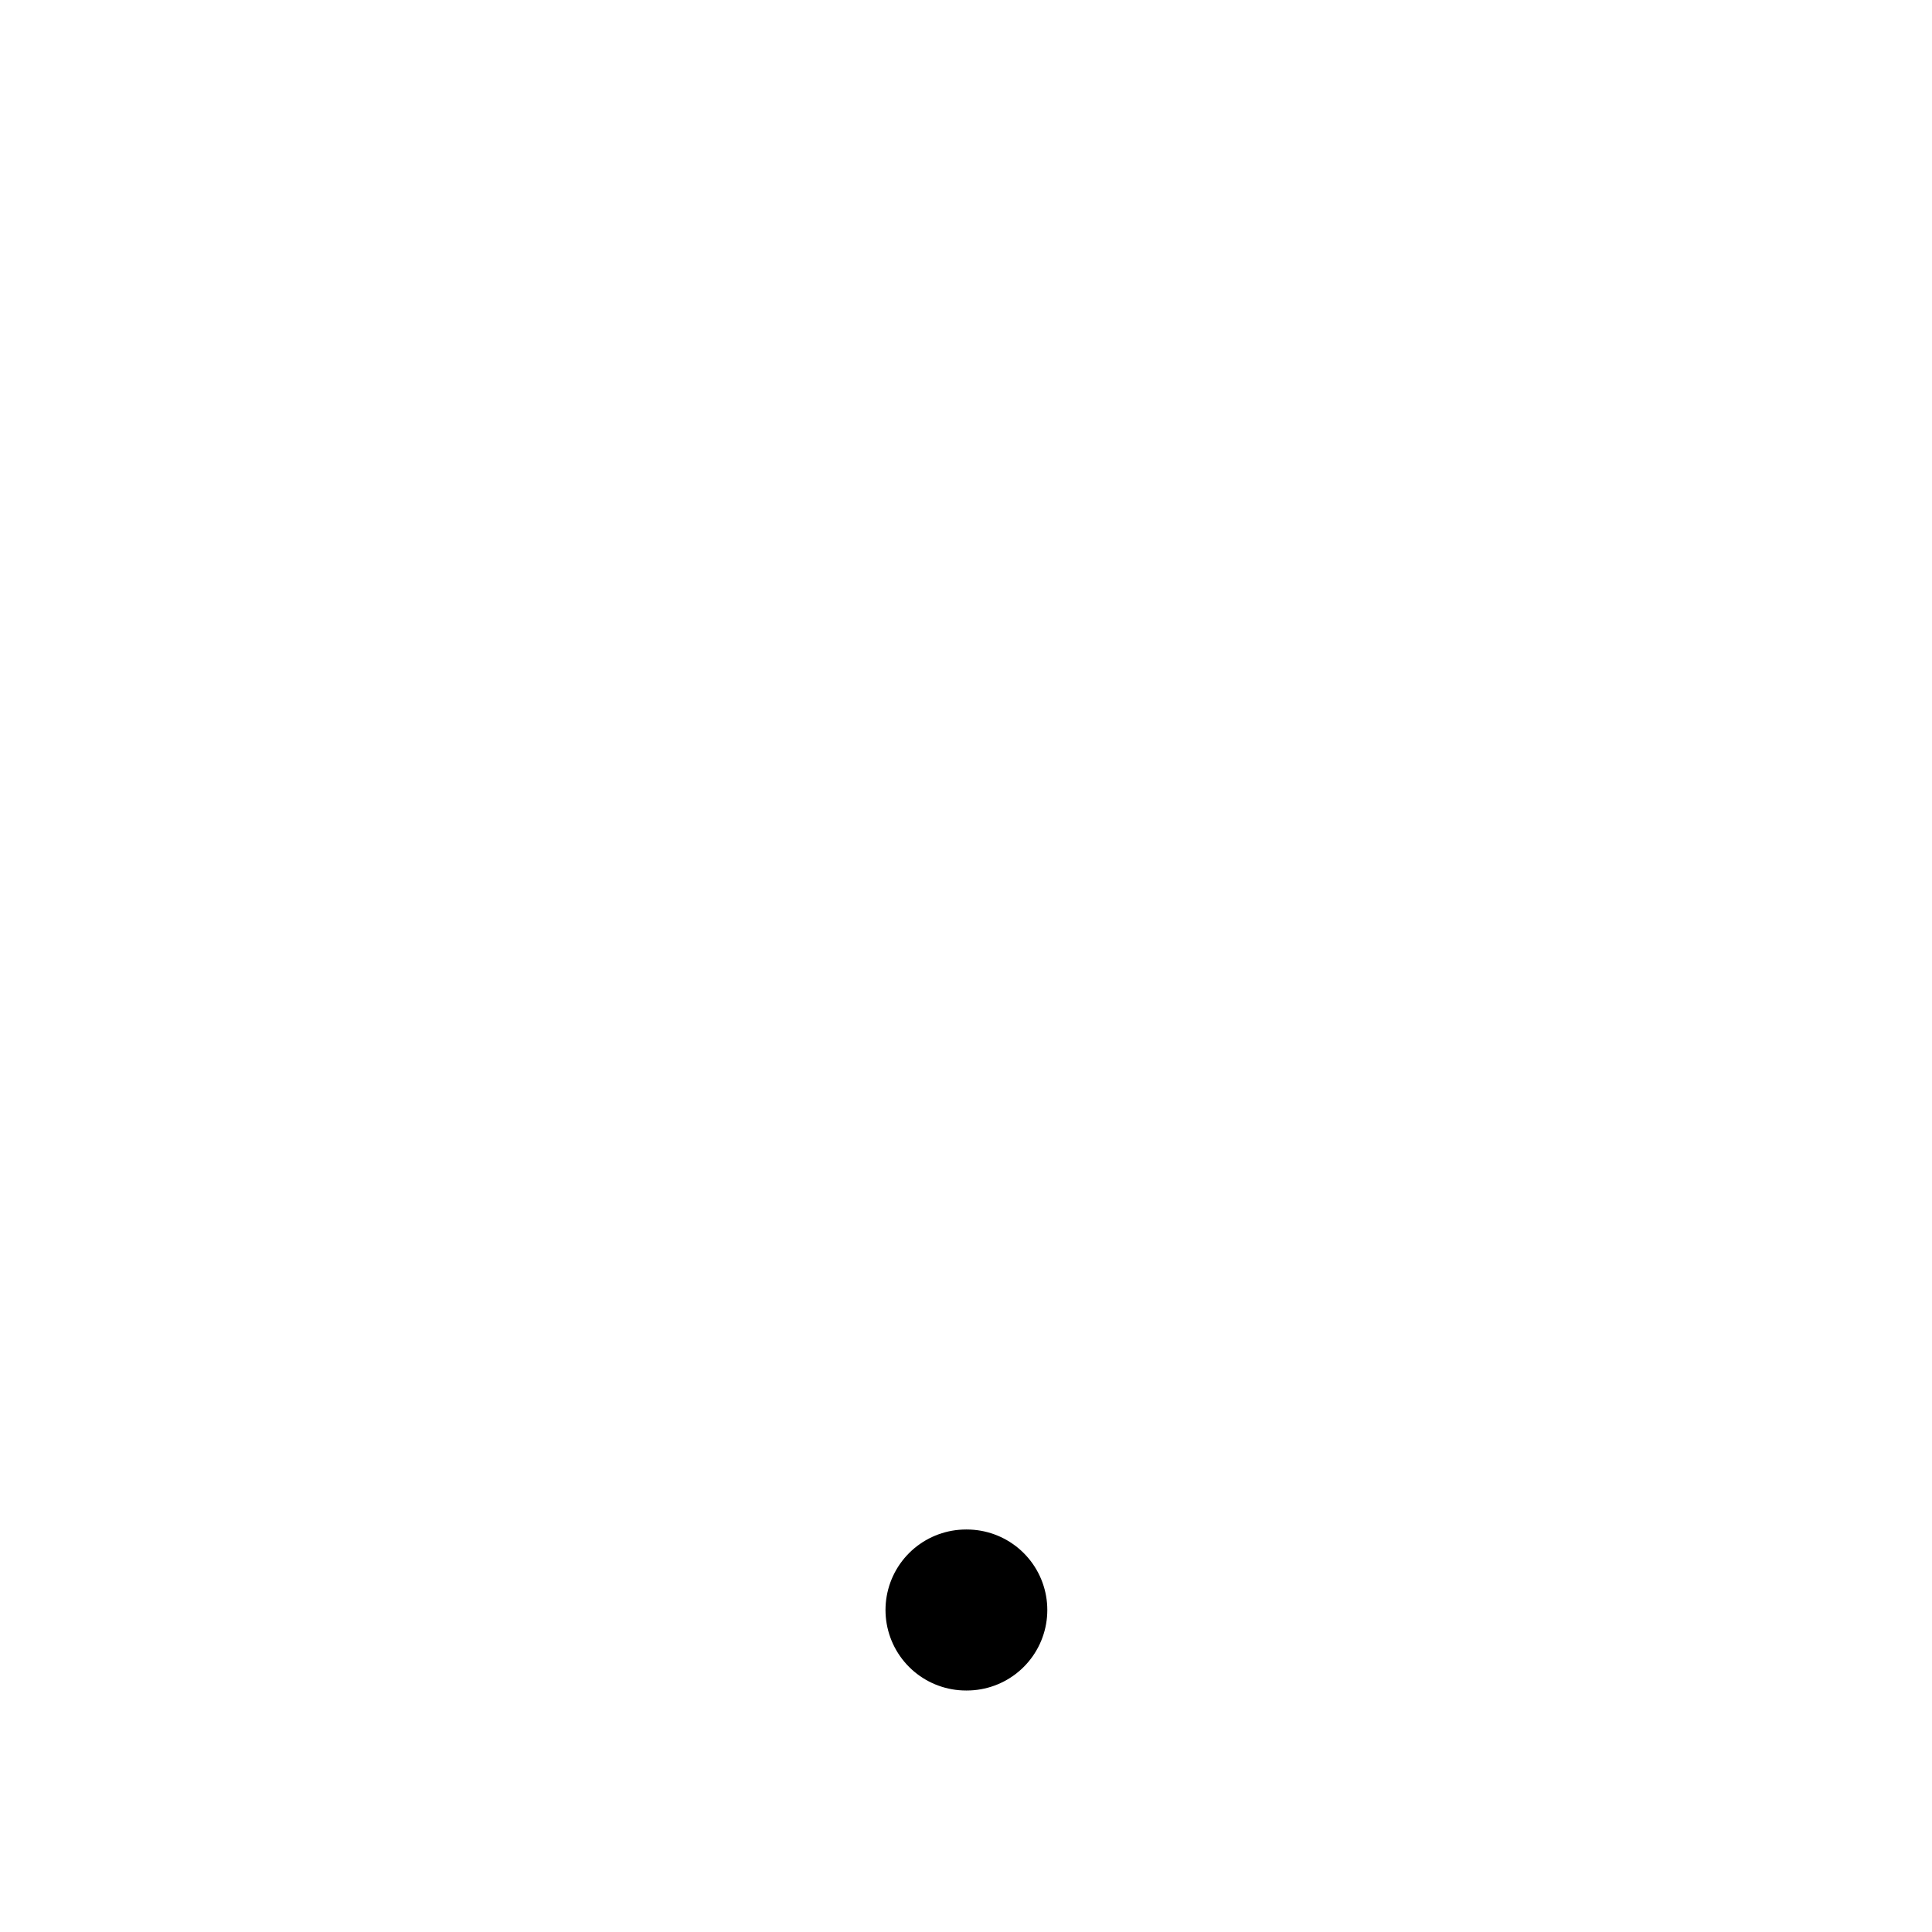
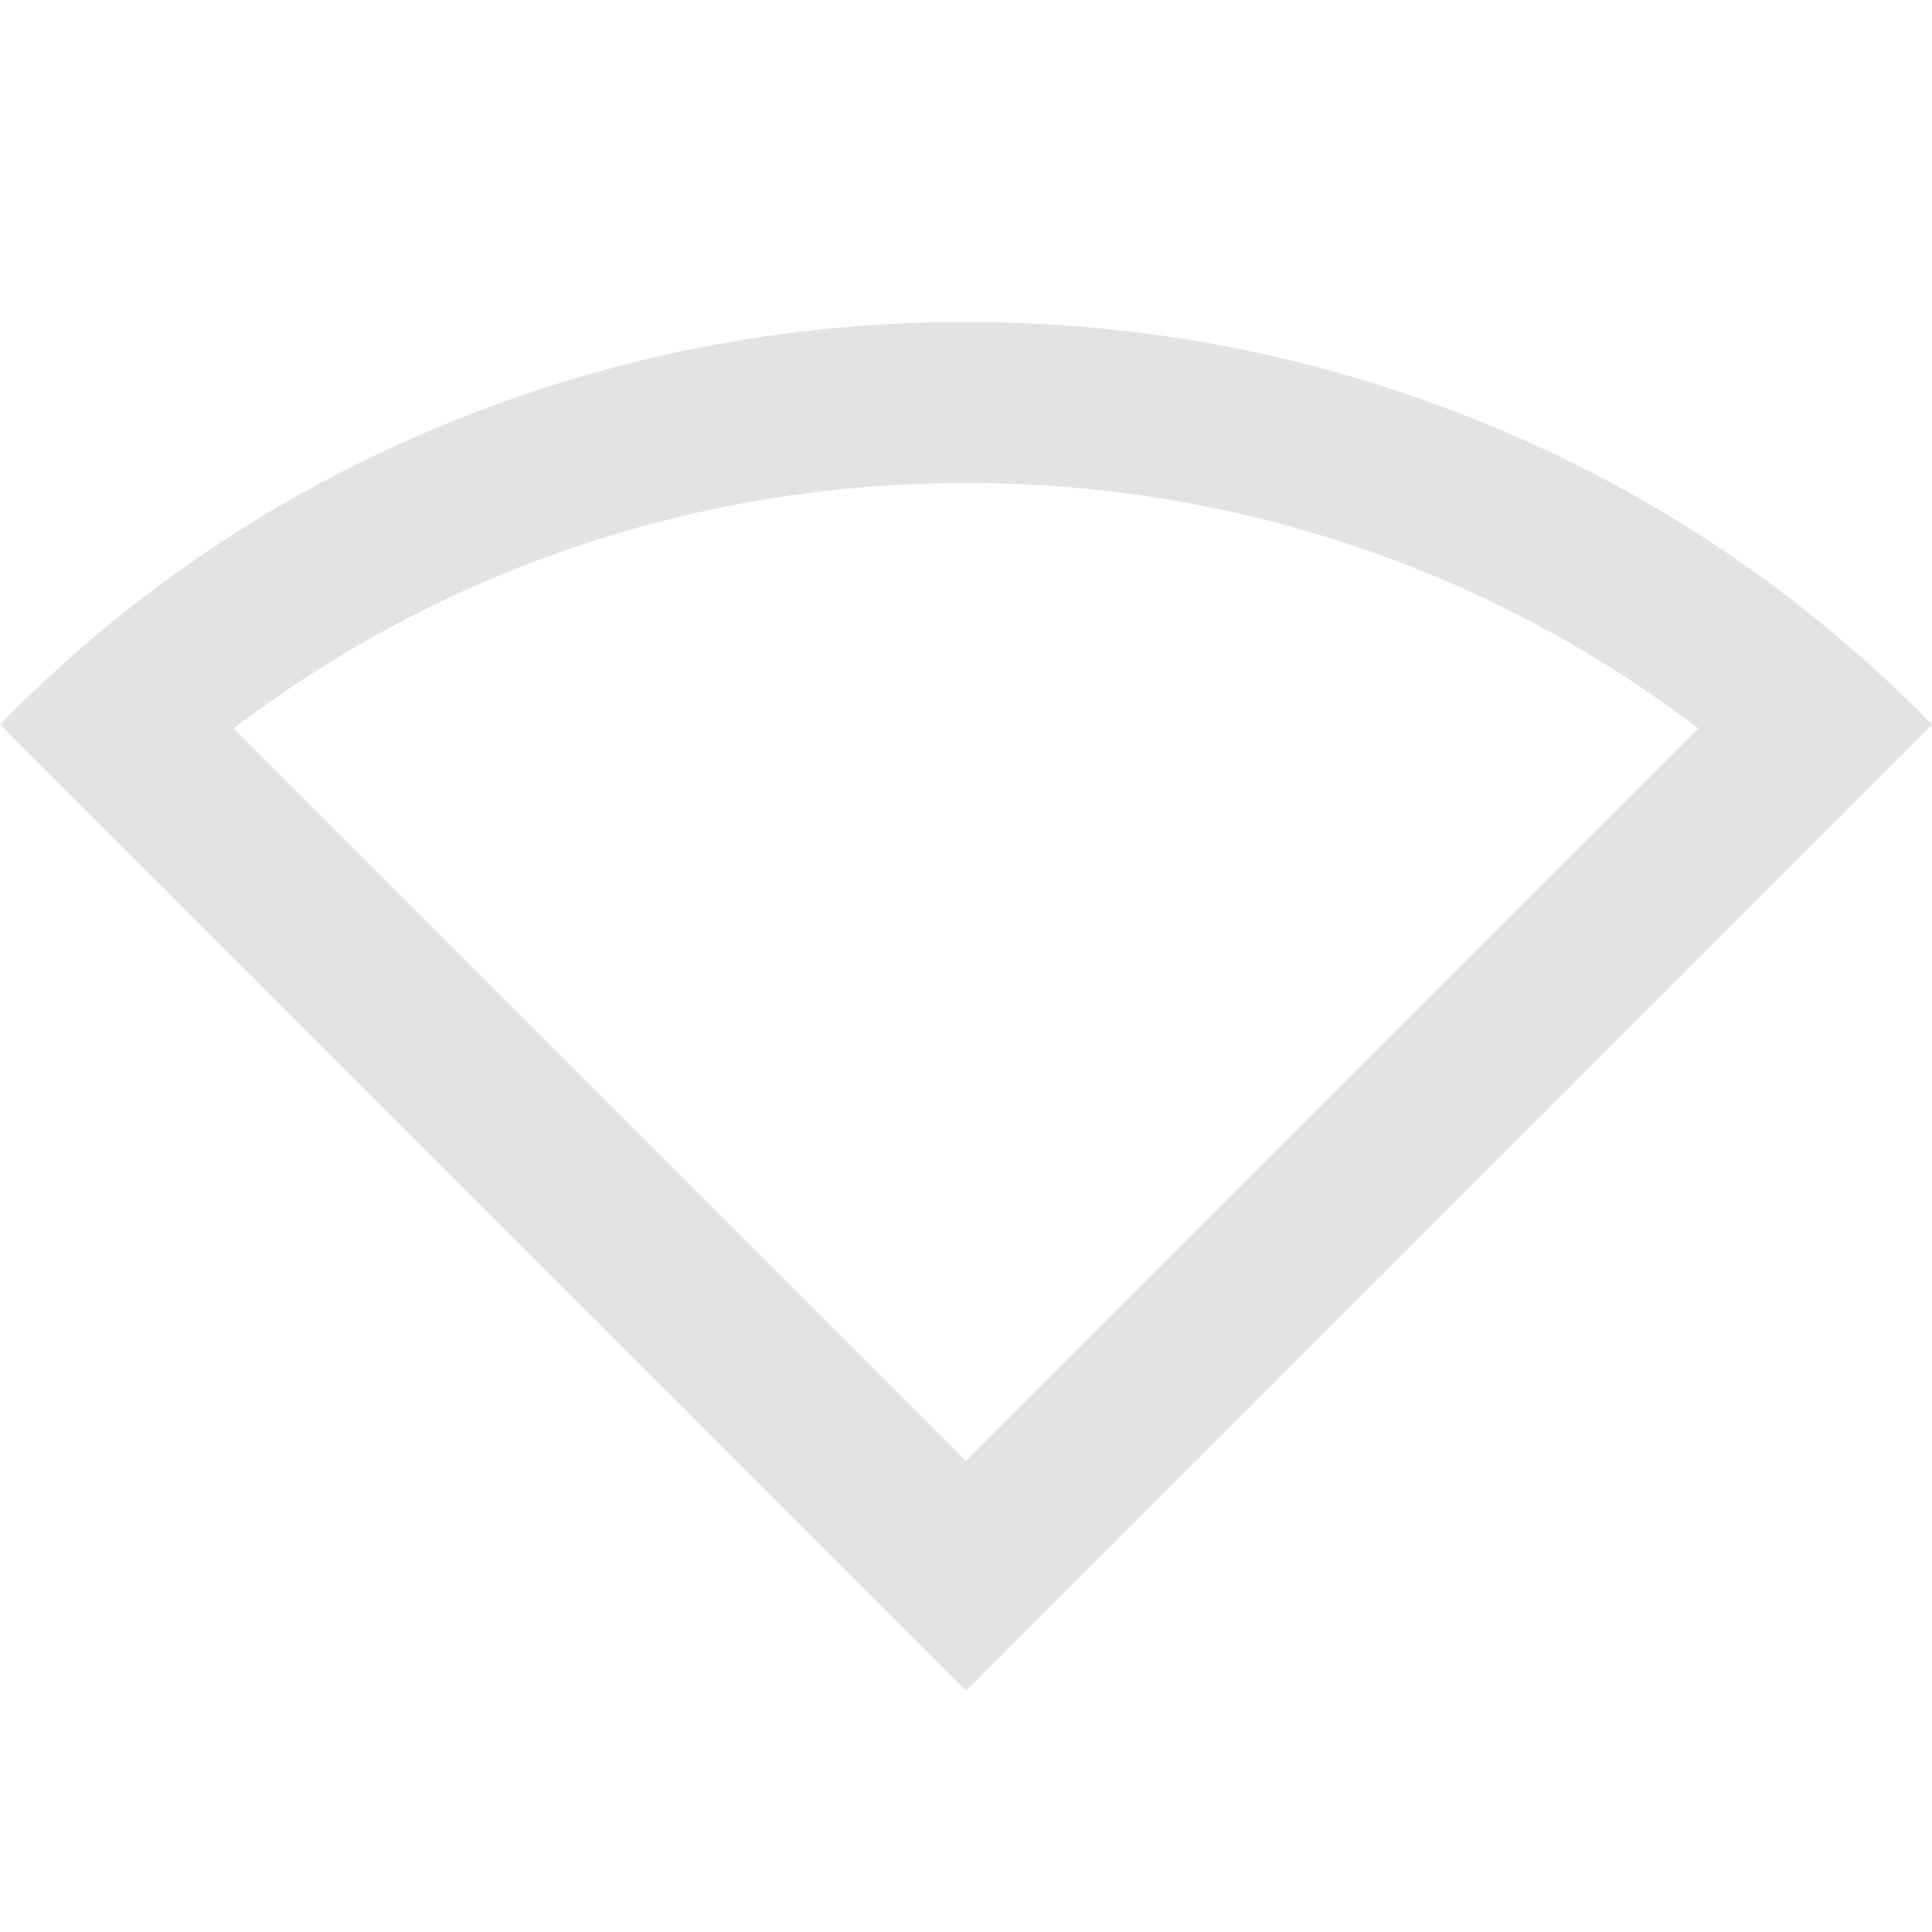
- <svg xmlns="http://www.w3.org/2000/svg" width="24" height="24" viewBox="0 0 24 24" fill="none" stroke="currentColor" stroke-width="2" stroke-linecap="round" stroke-linejoin="round" class="lucide lucide-wifi-zero-icon lucide-wifi-zero">
-   <path d="M12 20h.01" />
+ <svg xmlns="http://www.w3.org/2000/svg" height="24px" viewBox="0 -960 960 960" width="24px" fill="#e3e3e3">
+   <path d="M480-120 0-600q95-97 219.5-148.5T480-800q136 0 260.5 51.5T960-600L480-120Zm0-114 364-364q-79-60-172-91t-192-31q-99 0-192 31t-172 91l364 364Z" />
</svg>
